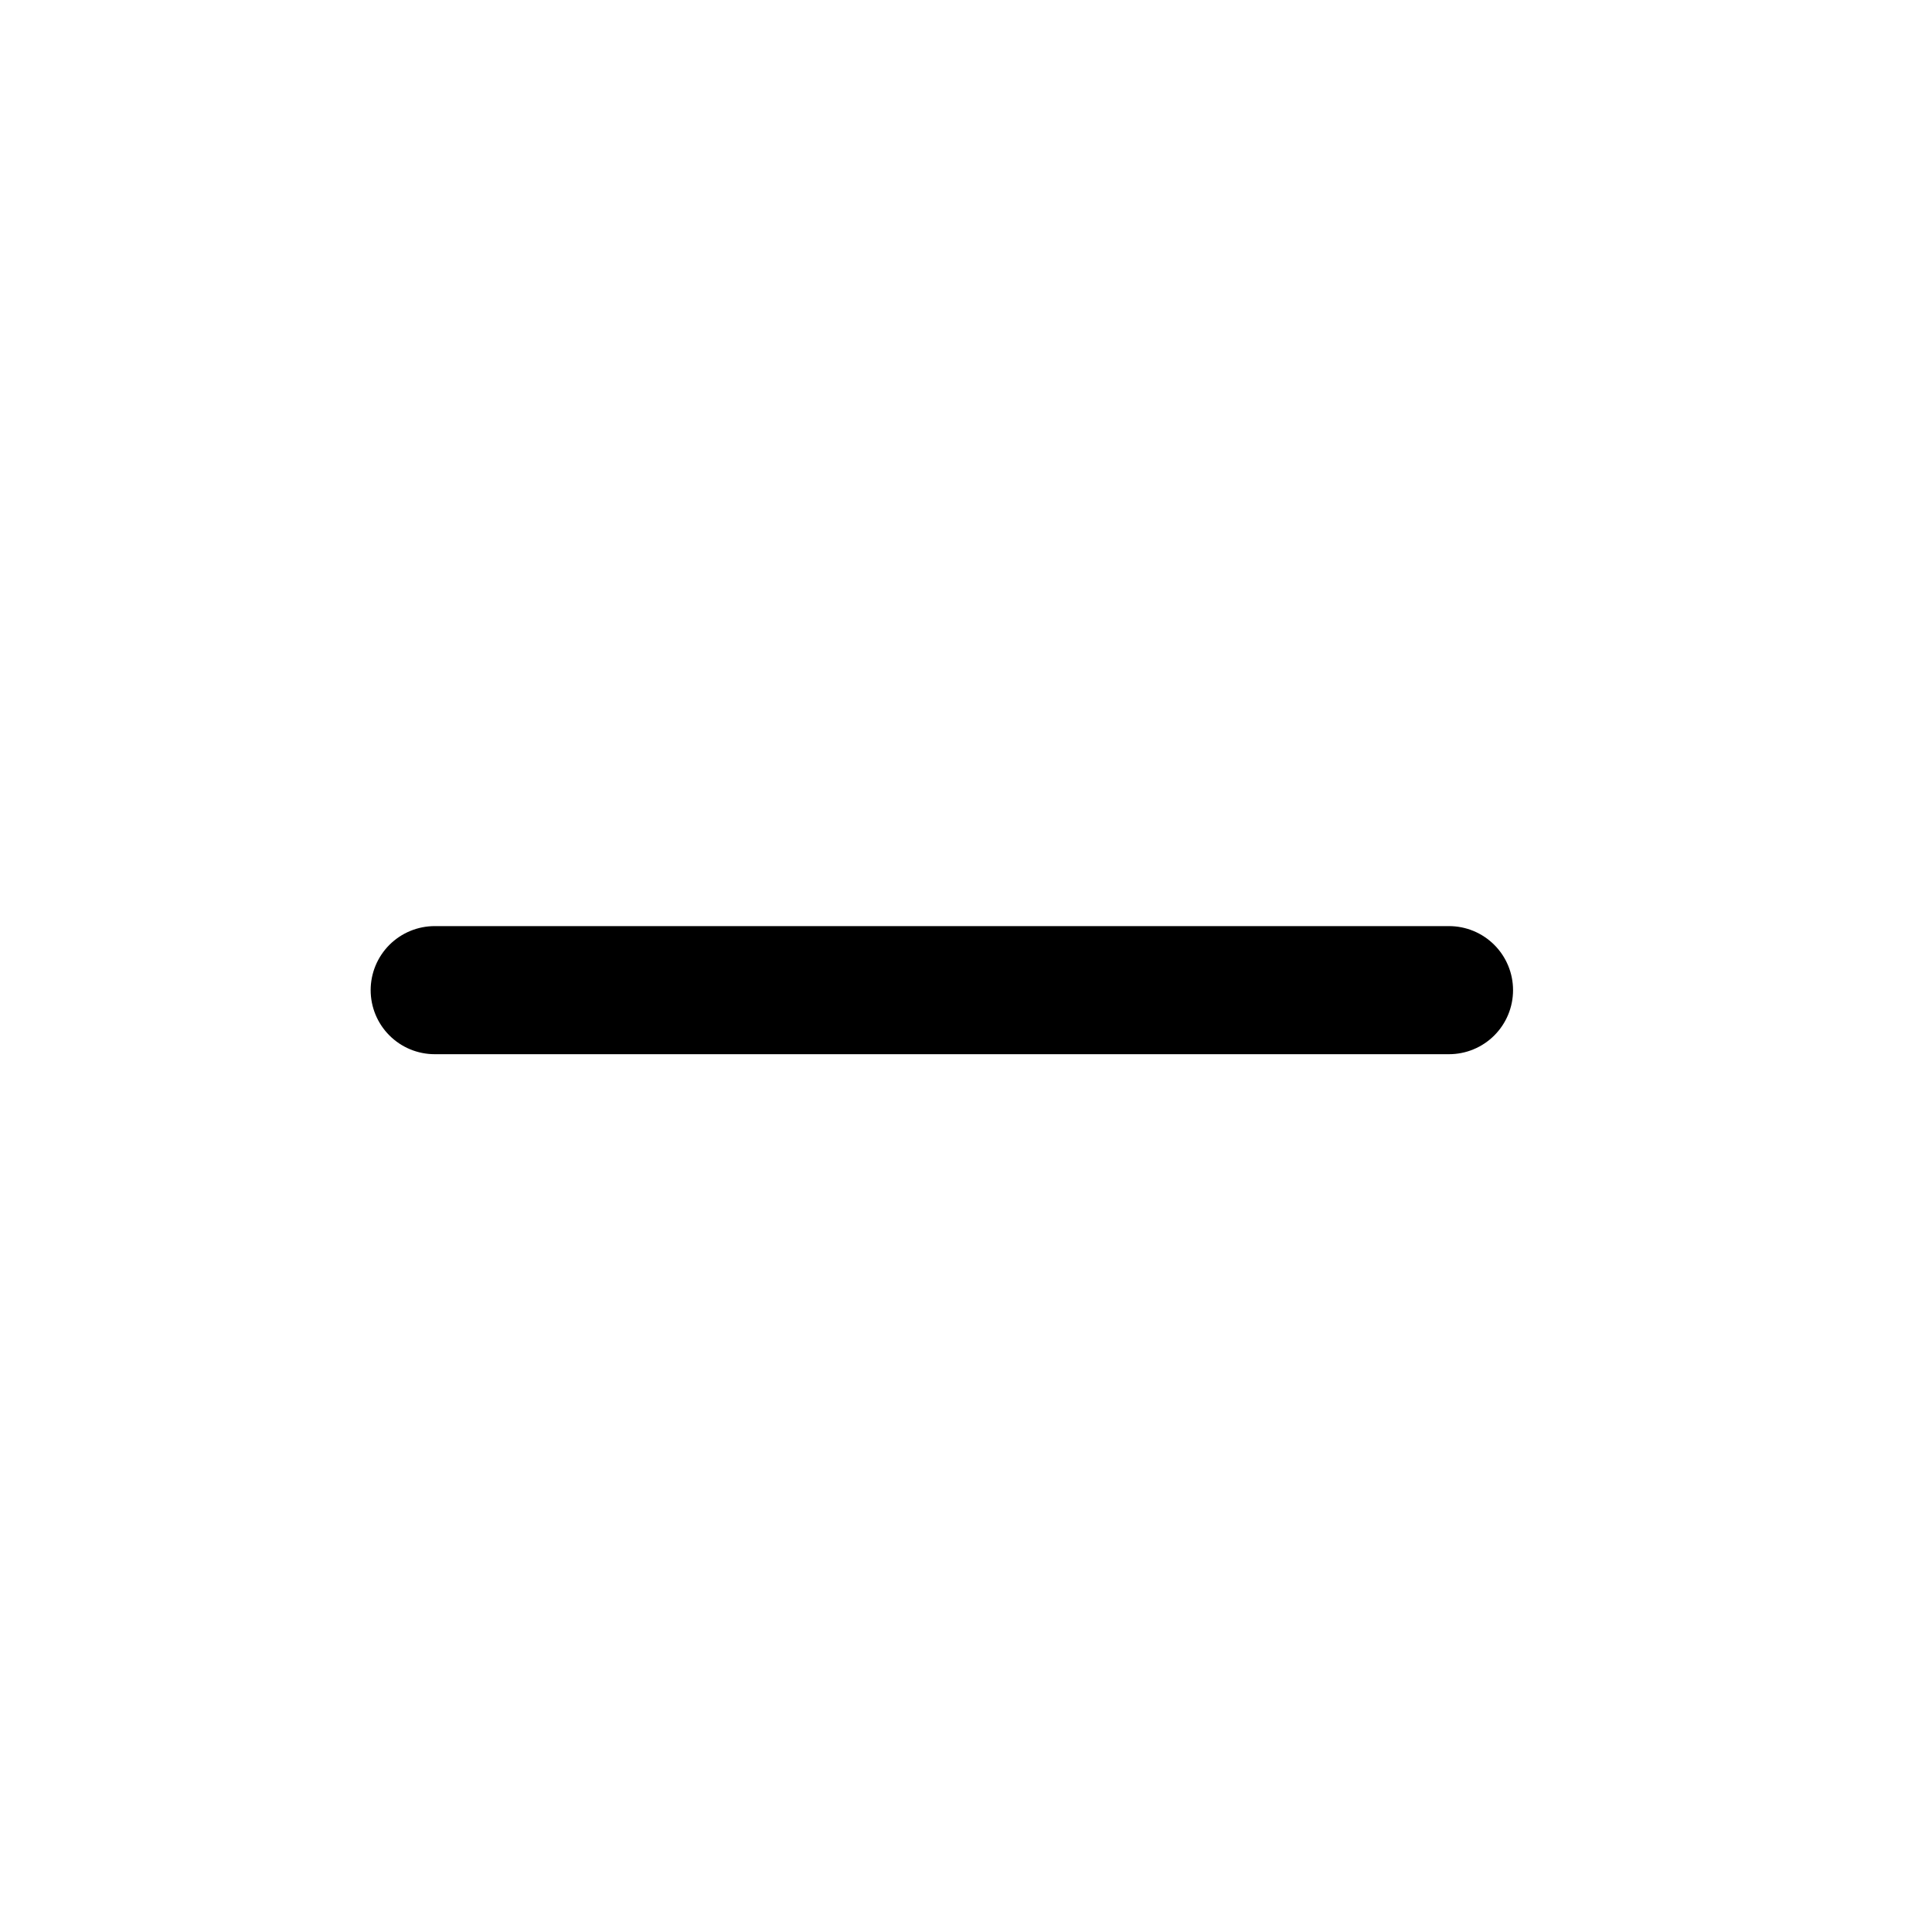
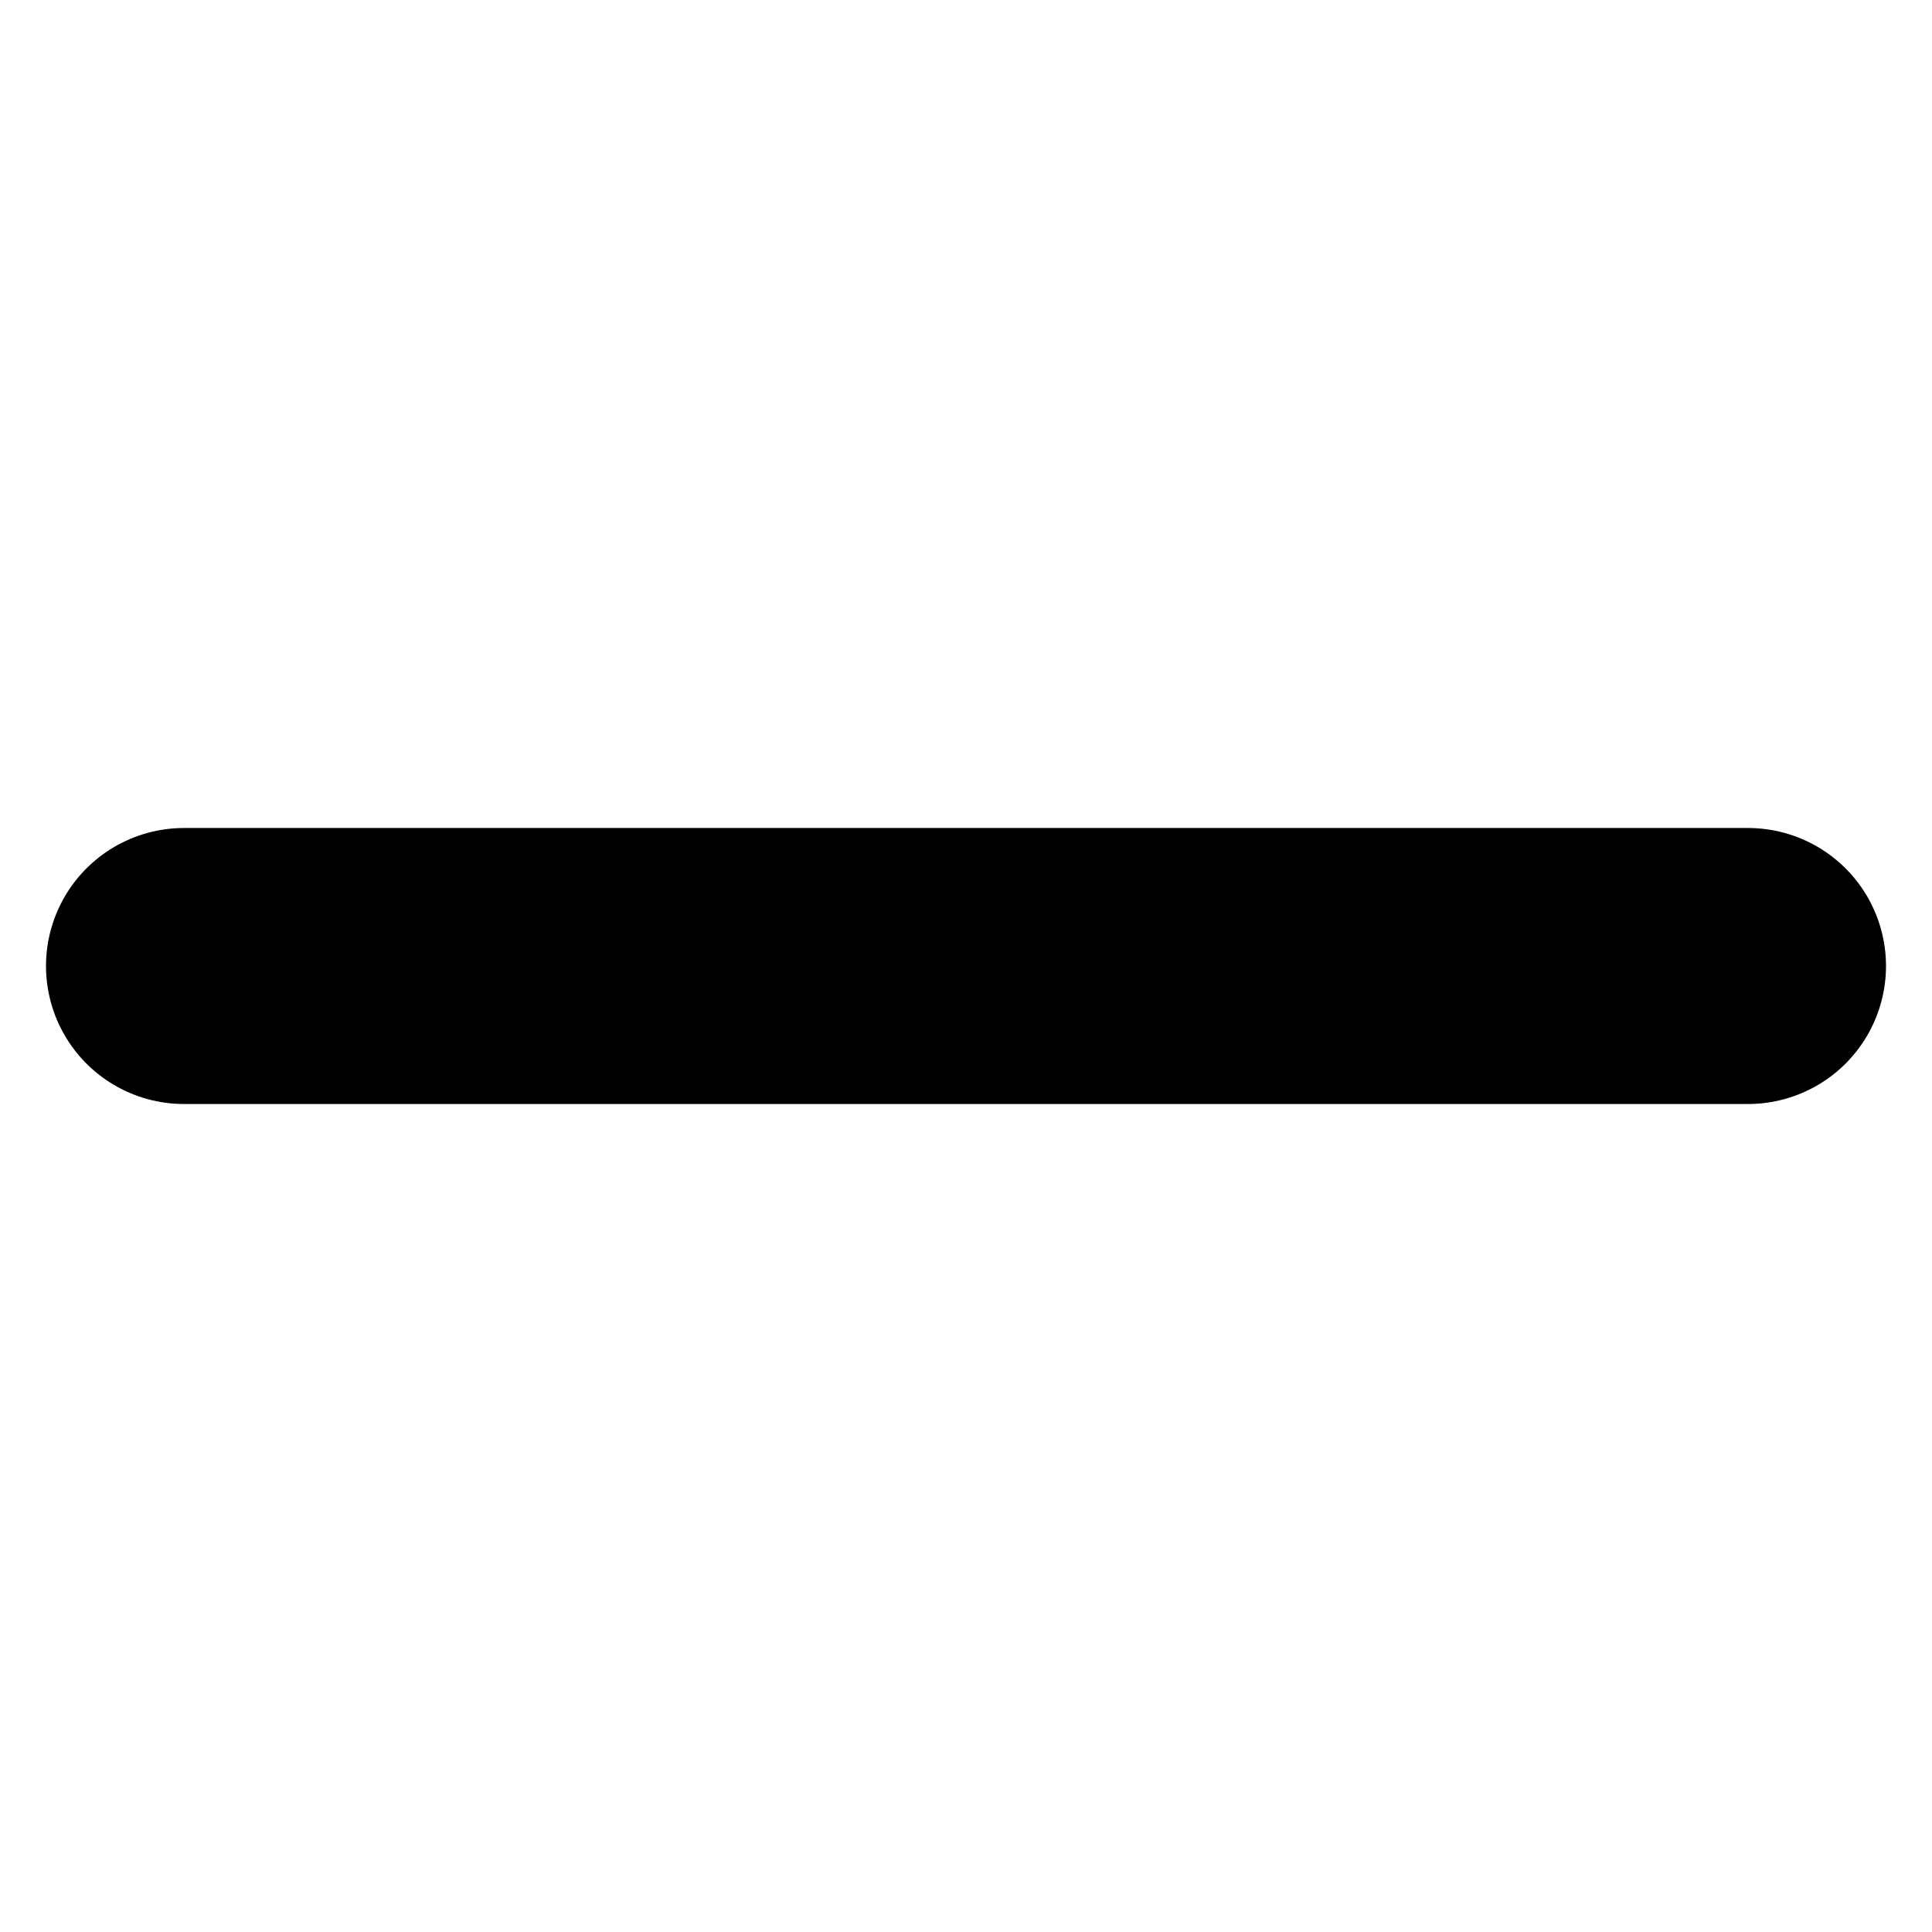
- <svg xmlns="http://www.w3.org/2000/svg" width="40px" height="40px" viewBox="0 0 40 40" version="1.1">
-   <g id="icon_plus" stroke="none" stroke-width="1" fill="none" fill-rule="evenodd" stroke-linecap="round" stroke-linejoin="round">
-     <g id="icon-LogIn" transform="translate(9, 9)" stroke="currentColor" stroke-width="2.652">
-       <line x1="21" y1="11.5" x2="0" y2="11.5" id="Path" />
+ <svg xmlns="http://www.w3.org/2000/svg" width="21px" height="21px" viewBox="0 0 21 21" version="1.1">
+   <g id="Page-1" stroke="none" stroke-width="1" fill="none" fill-rule="evenodd" stroke-linecap="round">
+     <g id="icon_plus" transform="translate(2, 2)" stroke="#000000" stroke-width="3">
+       <line x1="8.5" y1="0" x2="8.5" y2="17" id="Path" stroke-opacity="0" />
+       <line x1="17" y1="8.5" x2="-3.53883589e-16" y2="8.5" id="Path" />
    </g>
  </g>
</svg>
